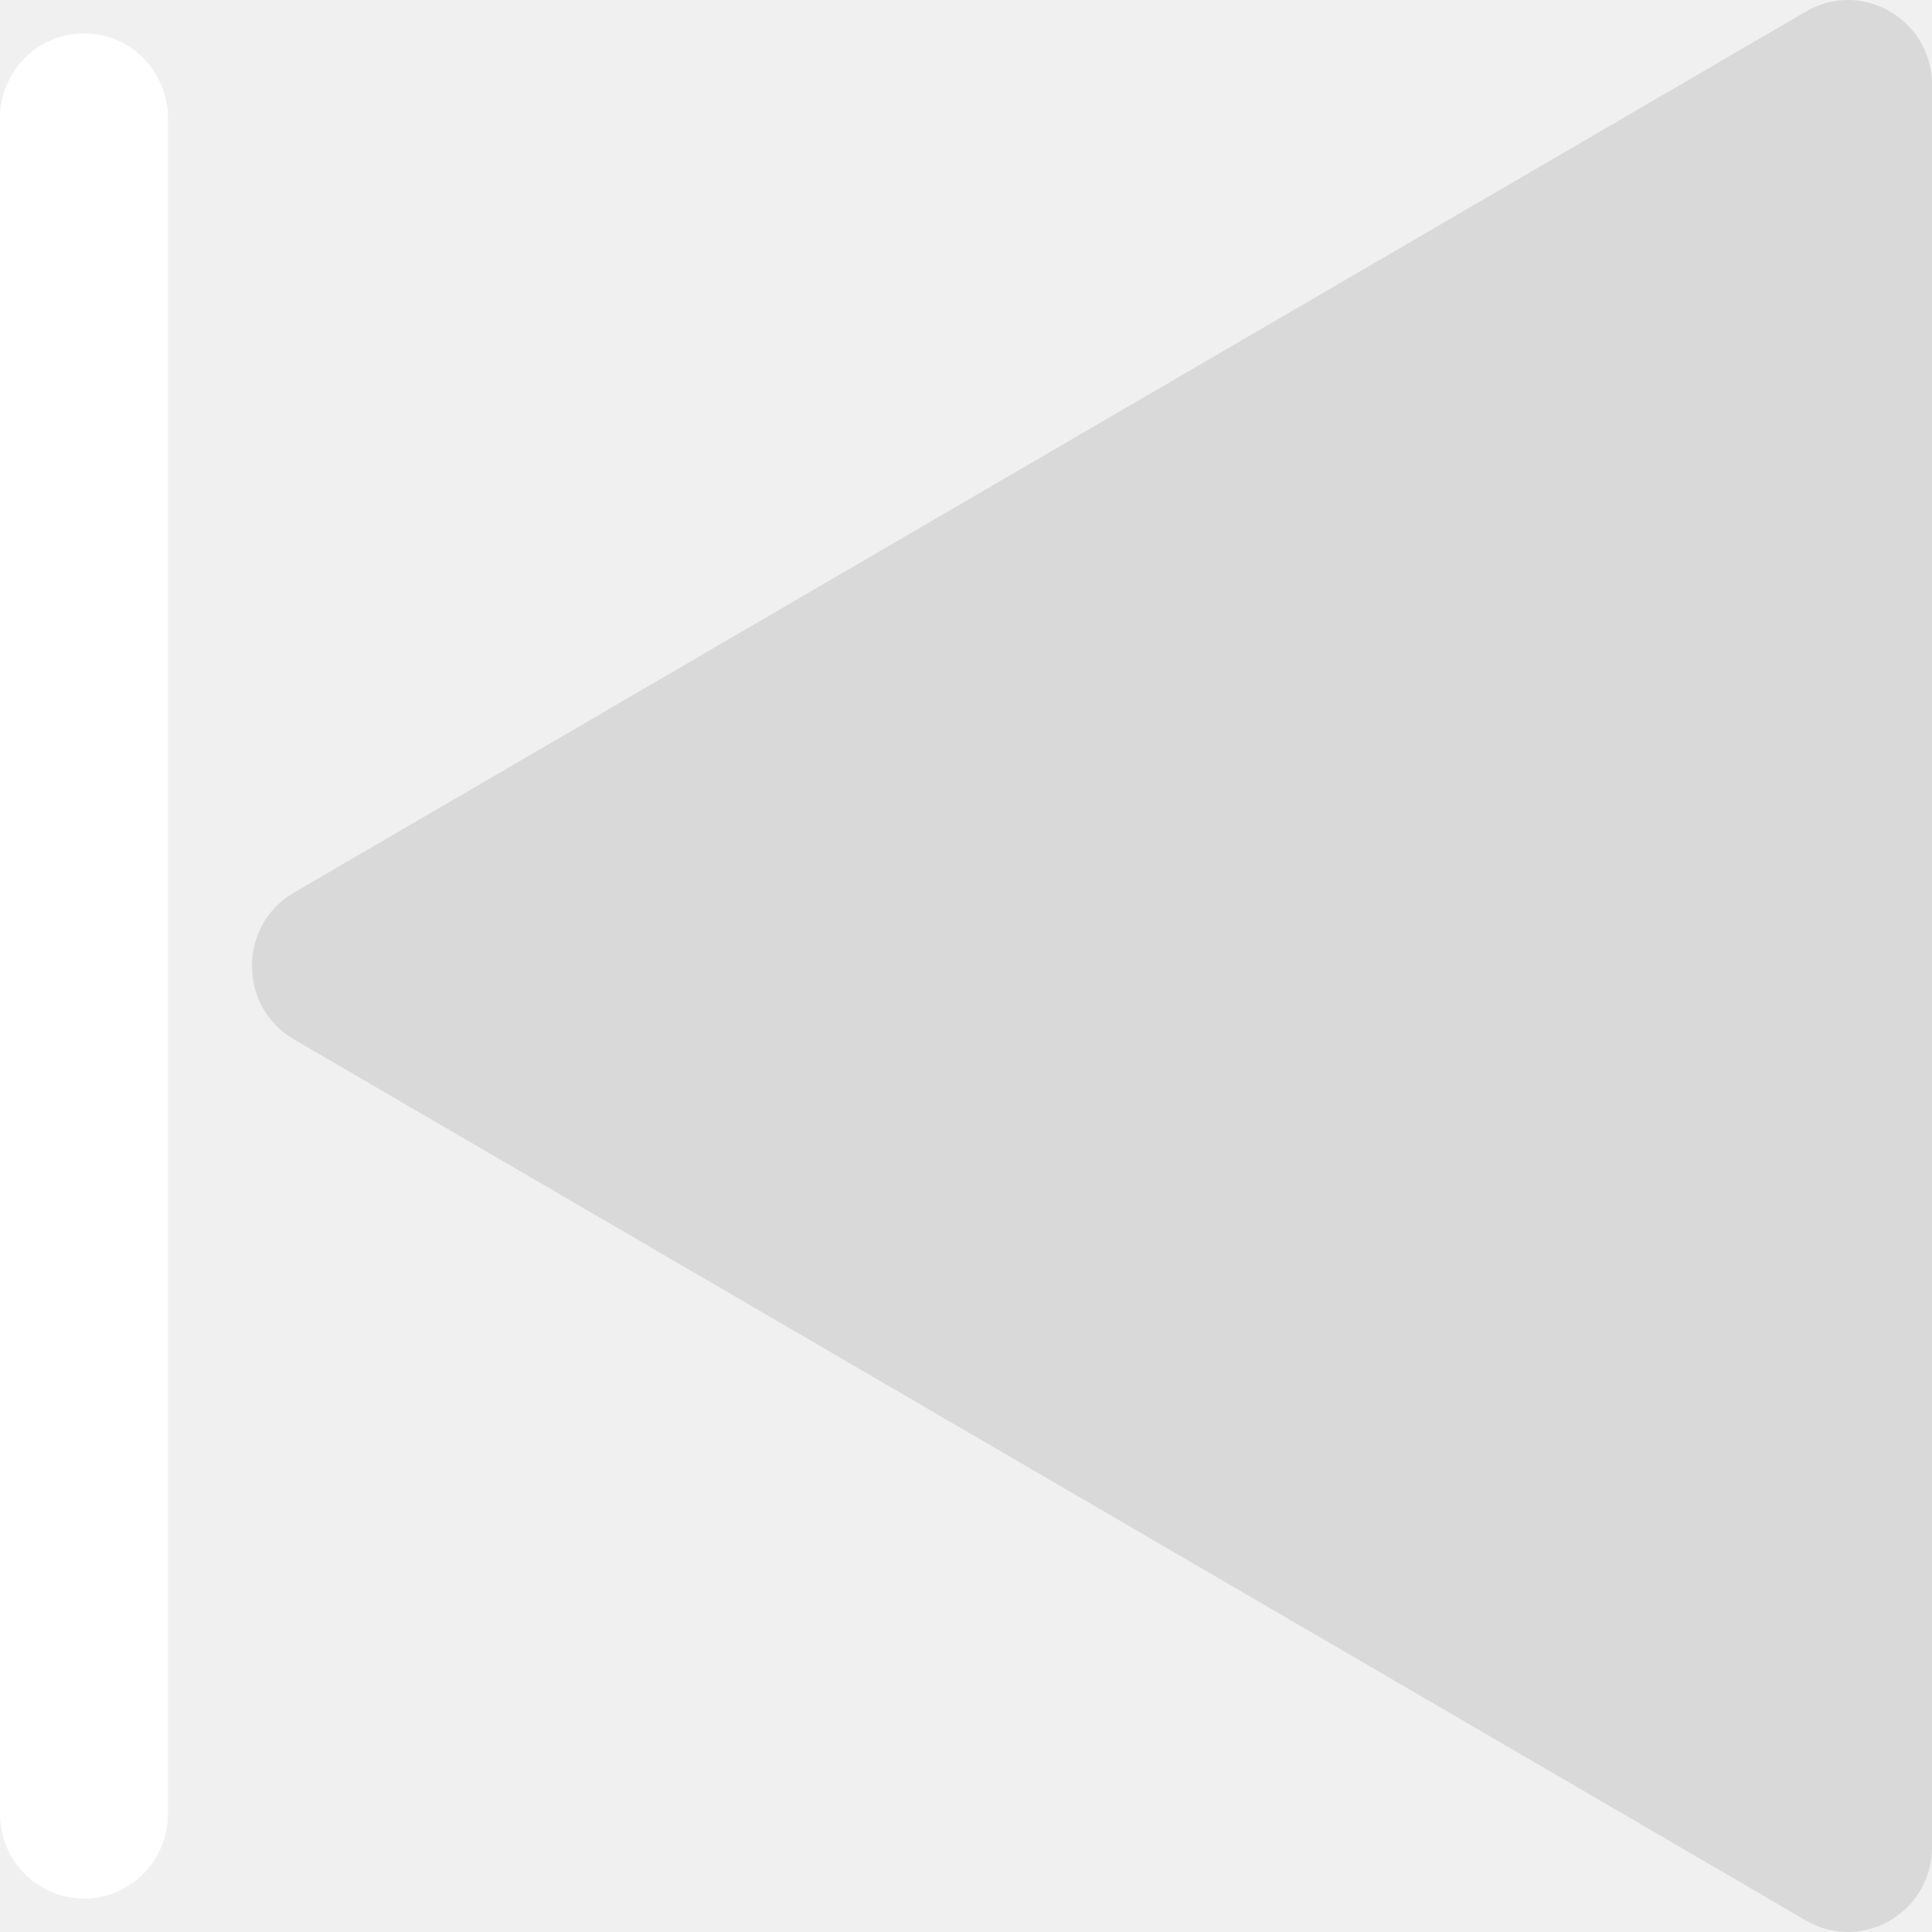
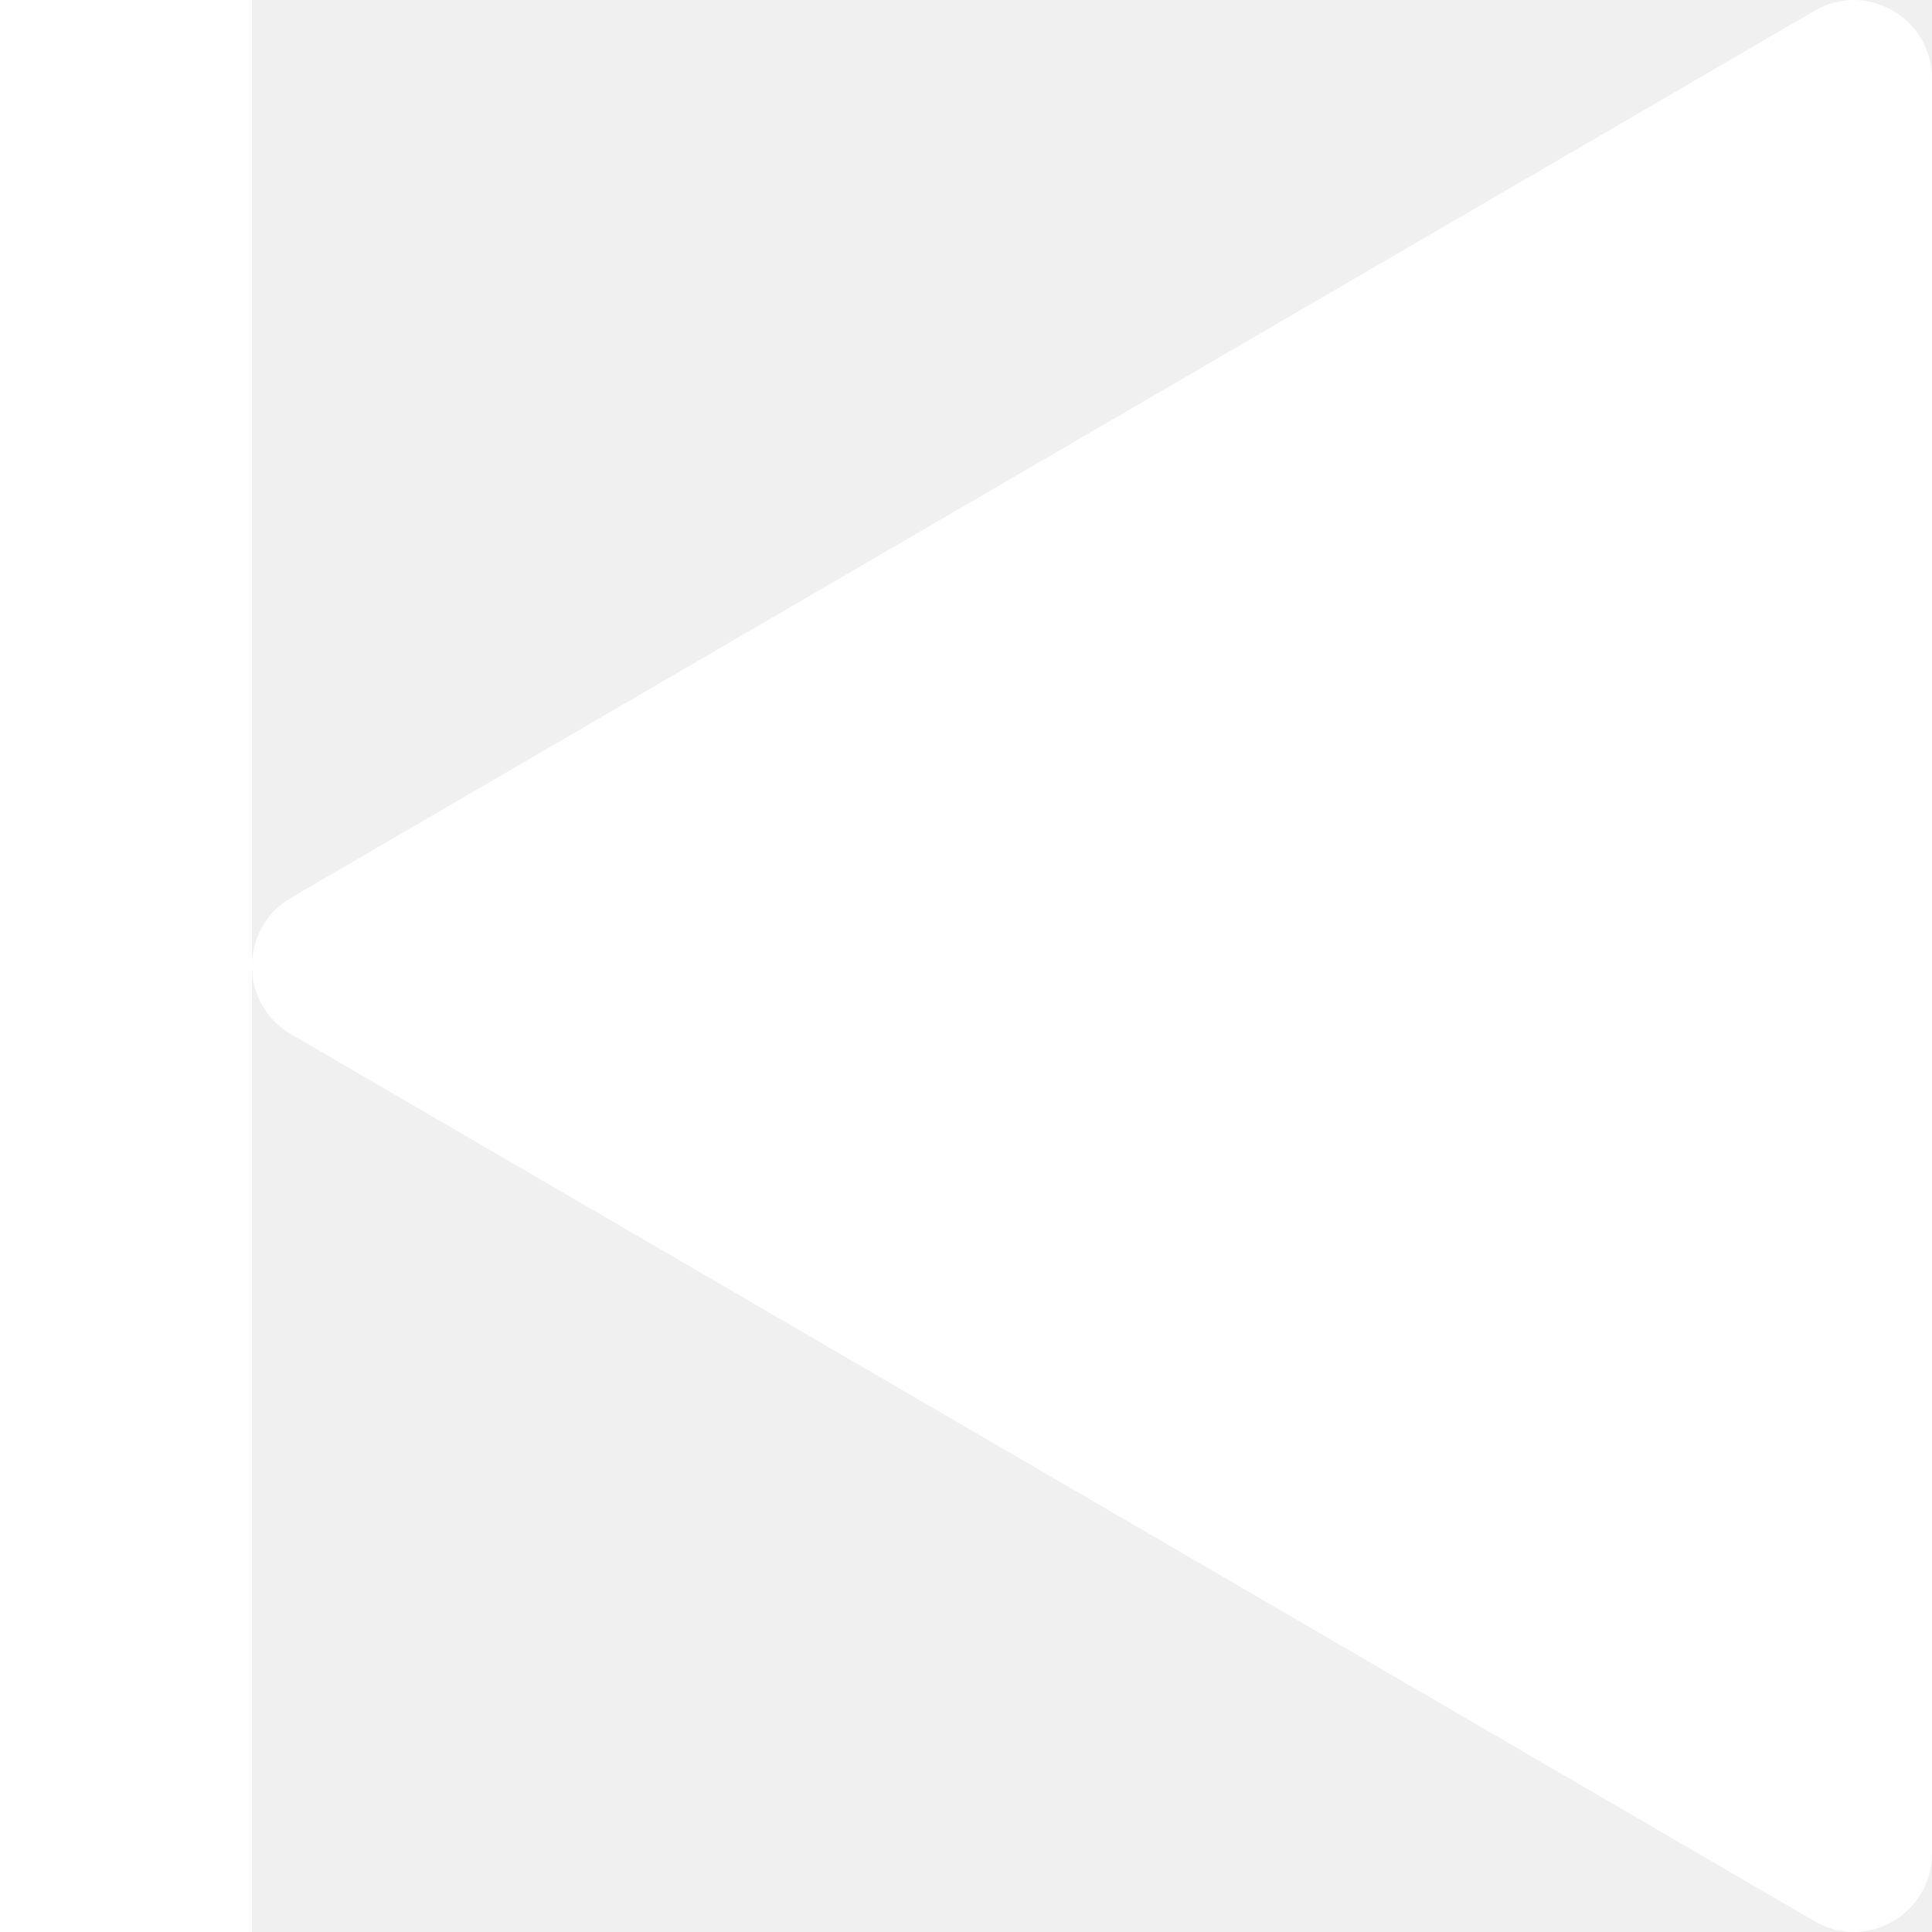
- <svg xmlns="http://www.w3.org/2000/svg" width="18" height="18" viewBox="0 0 18 18" fill="none">
-   <path fill-rule="evenodd" clip-rule="evenodd" d="M0.783 17.689C0.351 17.689 0 17.335 0 16.899L0 1.101C0 0.665 0.351 0.311 0.783 0.311C1.215 0.311 1.565 0.665 1.565 1.101L1.565 16.899C1.565 17.335 1.215 17.689 0.783 17.689Z" fill="white" />
-   <path d="M2.739 9.684C2.217 9.38 2.217 8.62 2.739 8.316L16.826 0.107C17.348 -0.197 18 0.183 18 0.791L18 17.209C18 17.817 17.348 18.197 16.826 17.893L2.739 9.684Z" fill="#D9D9D9" />
+ <svg xmlns="http://www.w3.org/2000/svg" width="73" height="73" viewBox="0 0 73 73" fill="none">
+   <rect x="9.521" y="73" width="9.522" height="73" transform="rotate(-180 9.52148 73)" fill="white" />
+   <path d="M10.998 39.078C9.029 37.932 9.029 35.068 10.998 33.922L68.571 0.403C70.539 -0.743 73 0.69 73 2.982L73 70.018C73 72.31 70.539 73.743 68.571 72.597L10.998 39.078Z" fill="white" />
</svg>
